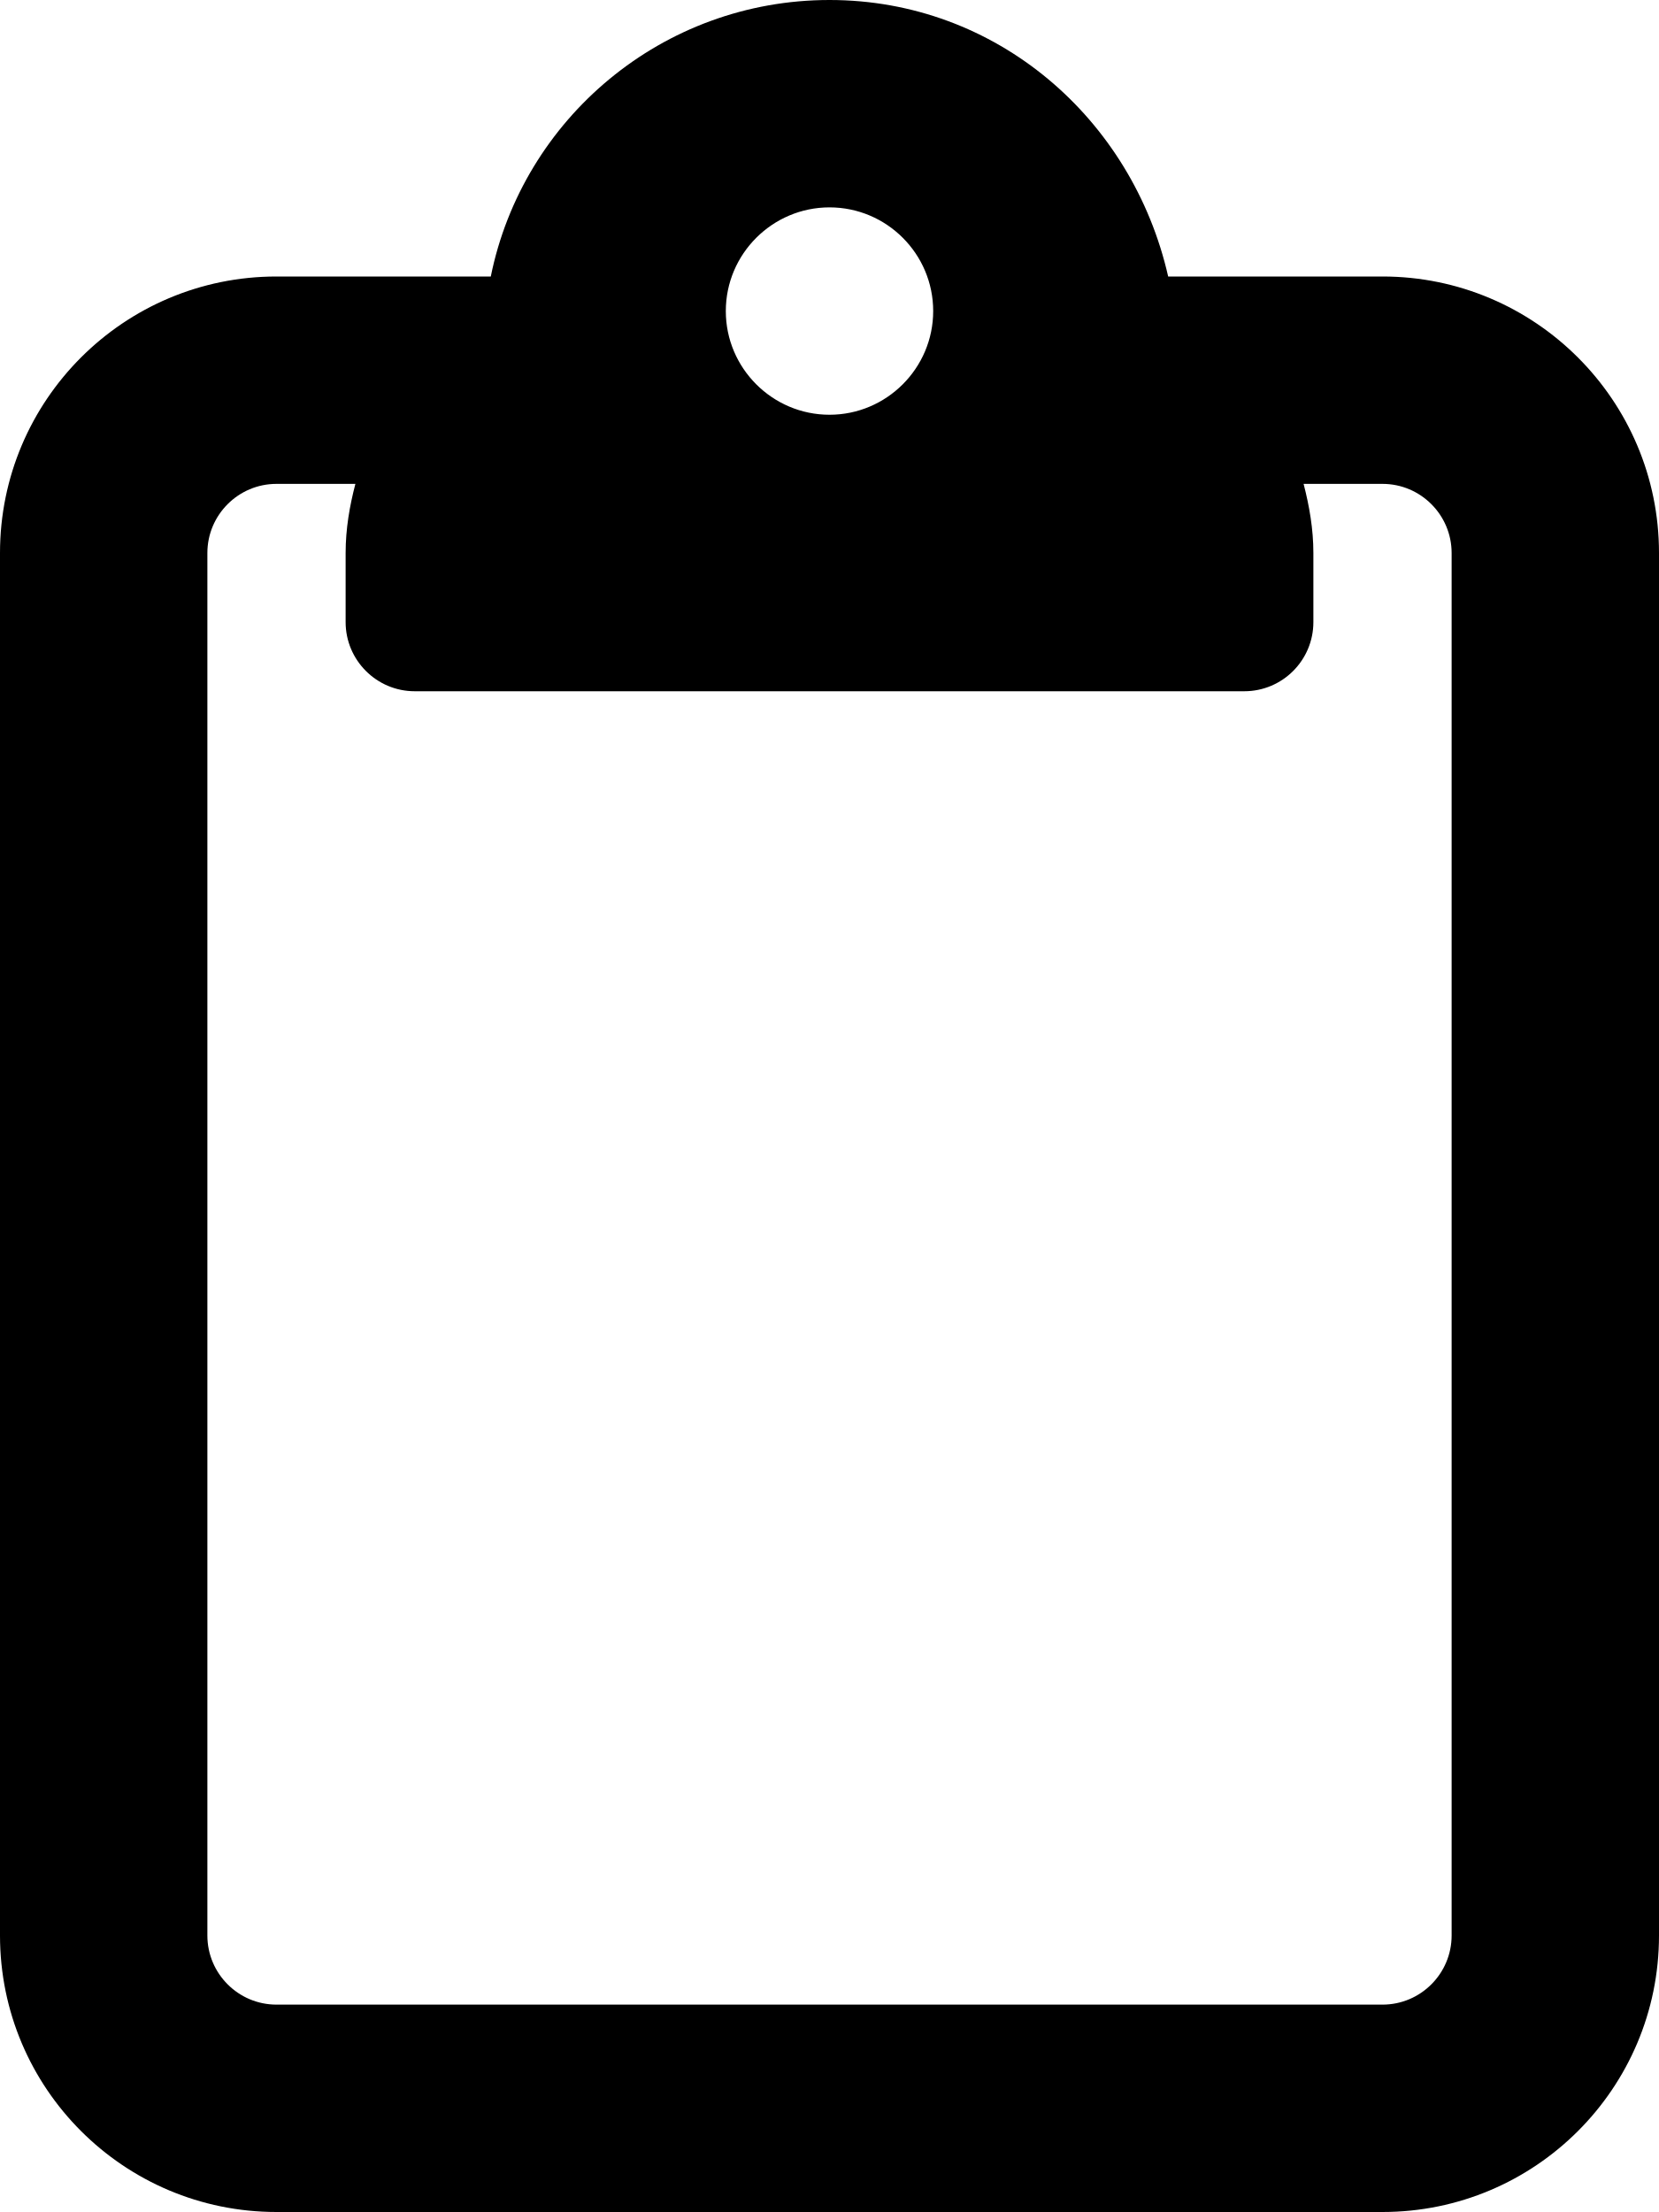
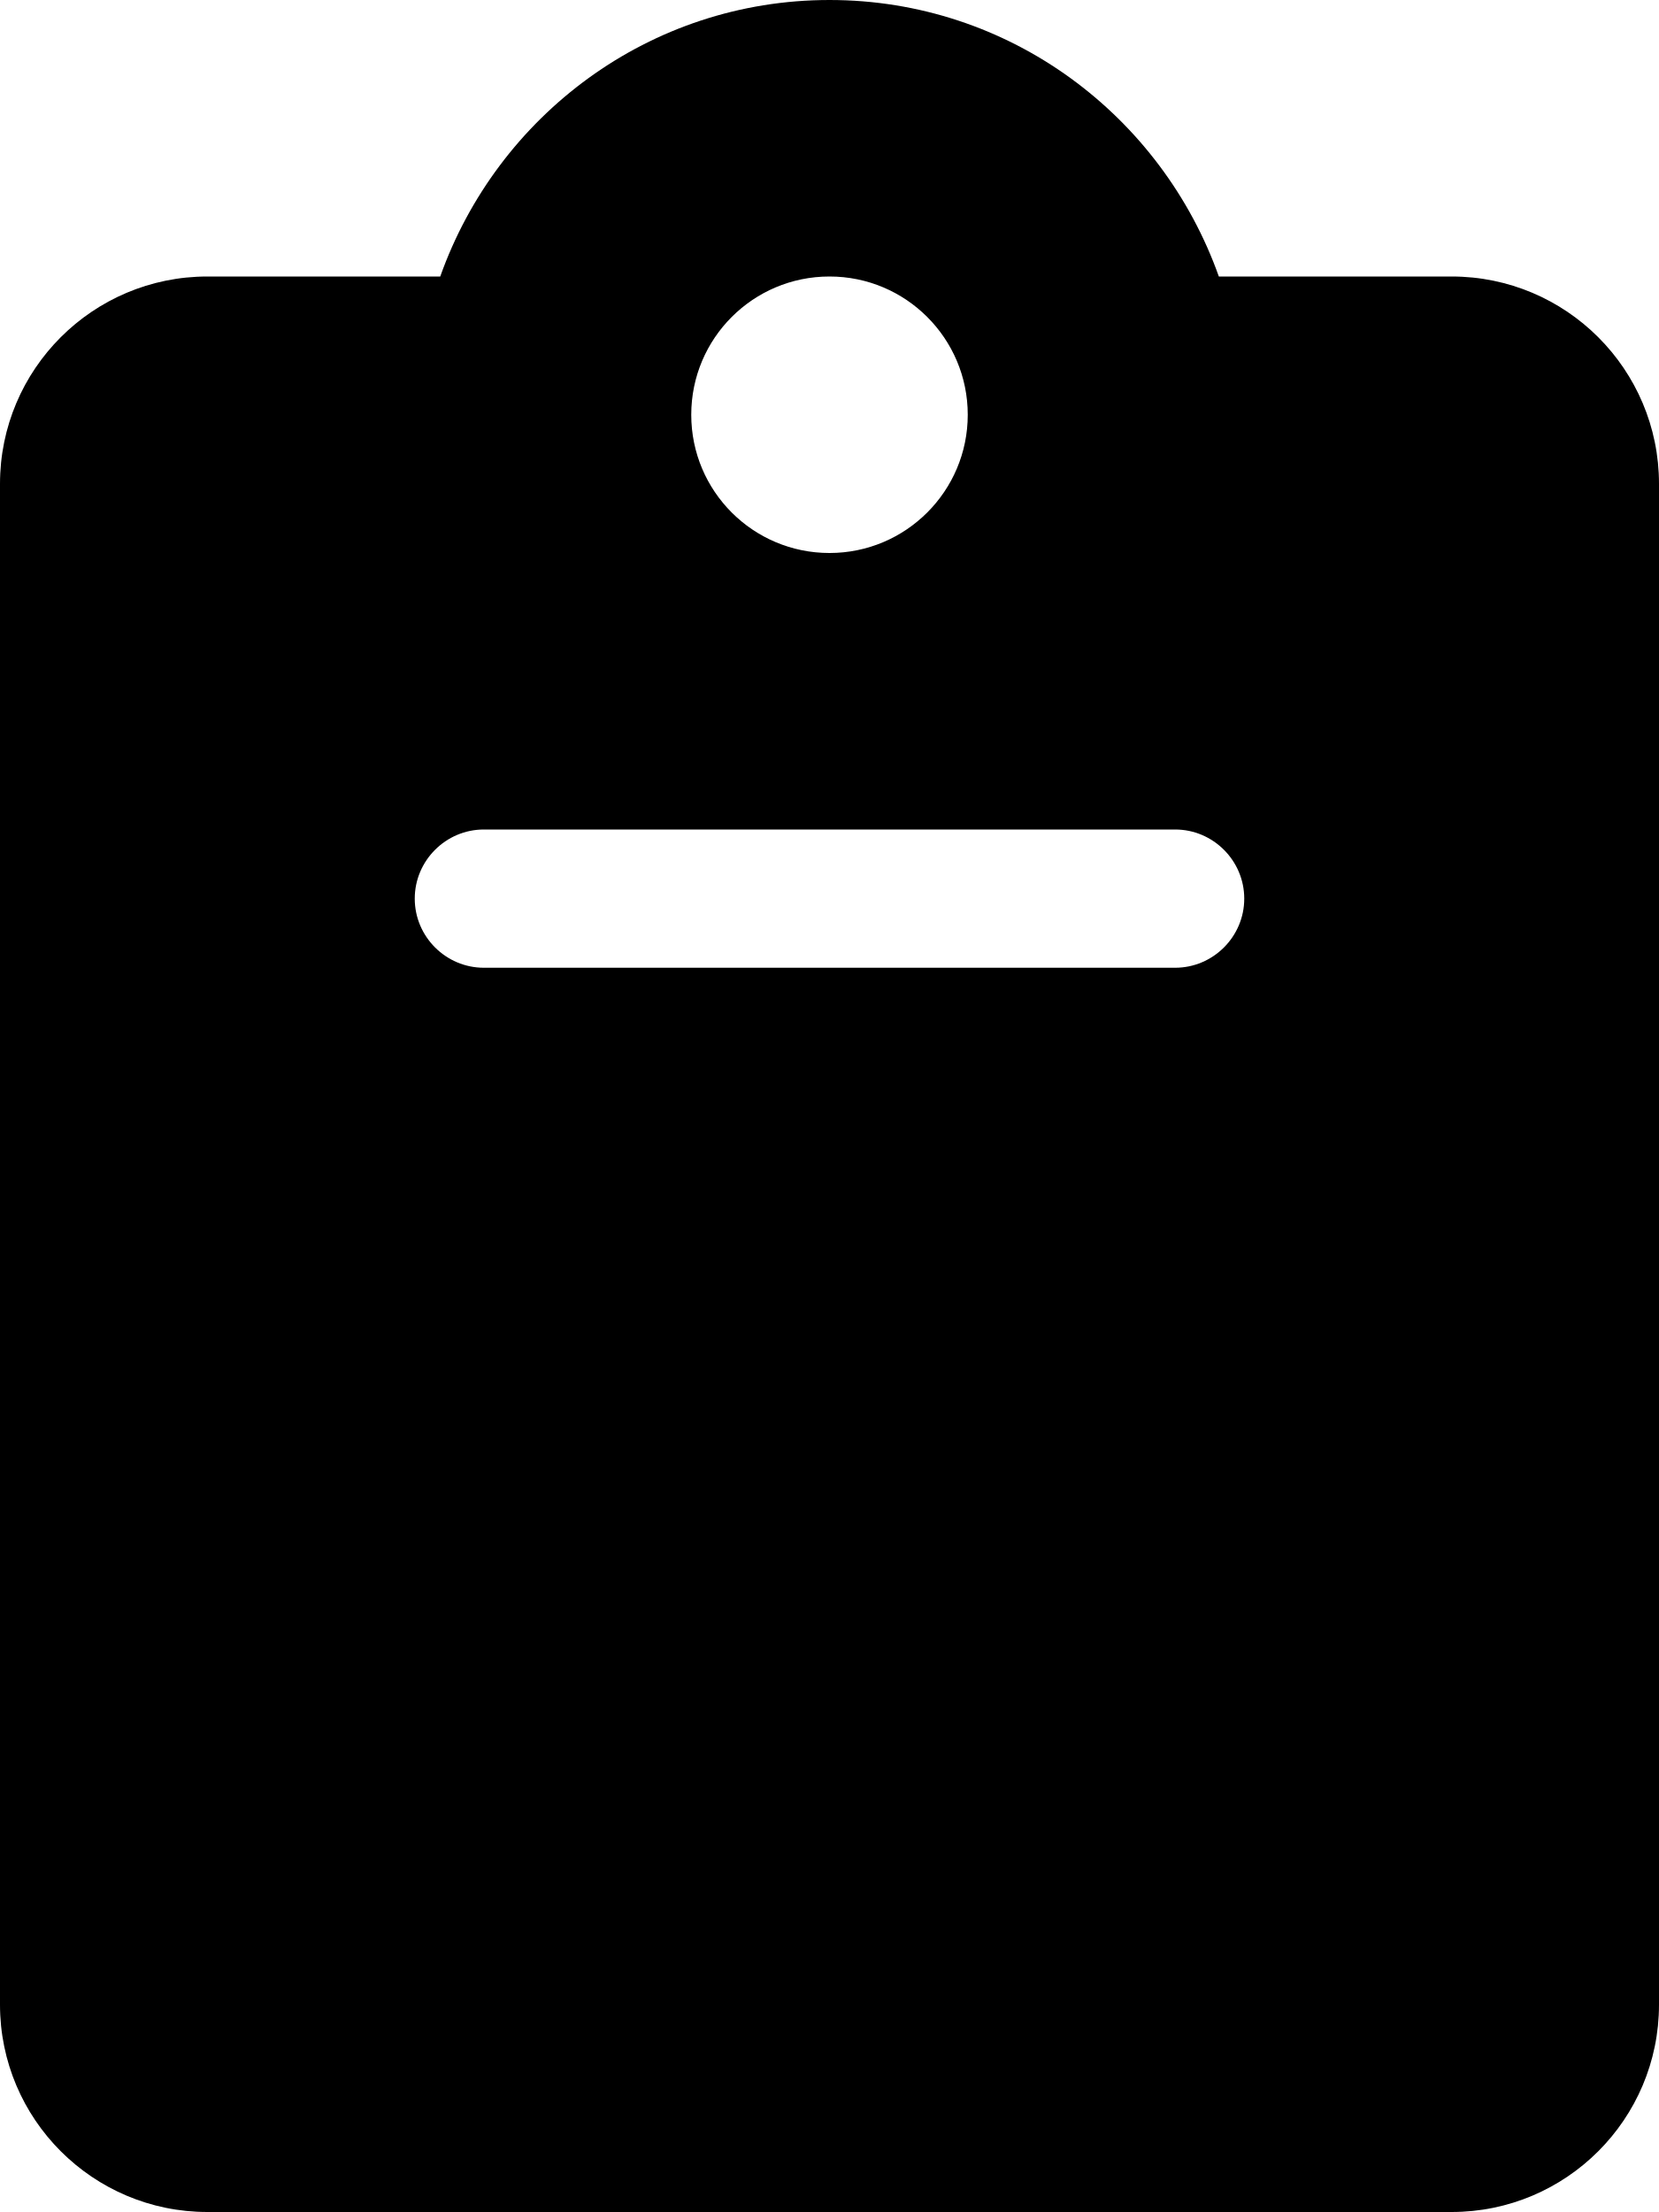
<svg xmlns="http://www.w3.org/2000/svg" viewBox="0 0 384 512">
-   <path d="M320 64h-49.61C262.1 27.48 230.7 0 192 0S121 27.48 113.6 64H64C28.65 64 0 92.66 0 128v320c0 35.34 28.65 64 64 64h256c35.35 0 64-28.66 64-64V128C384 92.66 355.3 64 320 64zM192 48c13.23 0 24 10.77 24 24S205.2 96 192 96S168 85.23 168 72S178.8 48 192 48zM336 448c0 8.82-7.178 16-16 16H64c-8.822 0-16-7.18-16-16V128c0-8.82 7.178-16 16-16h18.26C80.93 117.1 80 122.4 80 128v16C80 152.8 87.16 160 96 160h192c8.836 0 16-7.164 16-16V128c0-5.559-.932-10.86-2.264-16H320c8.822 0 16 7.18 16 16V448z" />
+   <path d="M336 64h-53.88C268.9 26.8 233.7 0 192 0S115.1 26.8 101.9 64H48C21.5 64 0 85.48 0 112v352C0 490.5 21.5 512 48 512h288c26.5 0 48-21.48 48-48v-352C384 85.48 362.5 64 336 64zM192 64c17.67 0 32 14.33 32 32c0 17.67-14.33 32-32 32S160 113.7 160 96C160 78.33 174.3 64 192 64zM272 224h-160C103.2 224 96 216.8 96 208C96 199.2 103.2 192 112 192h160C280.8 192 288 199.2 288 208S280.8 224 272 224z" />
</svg>
